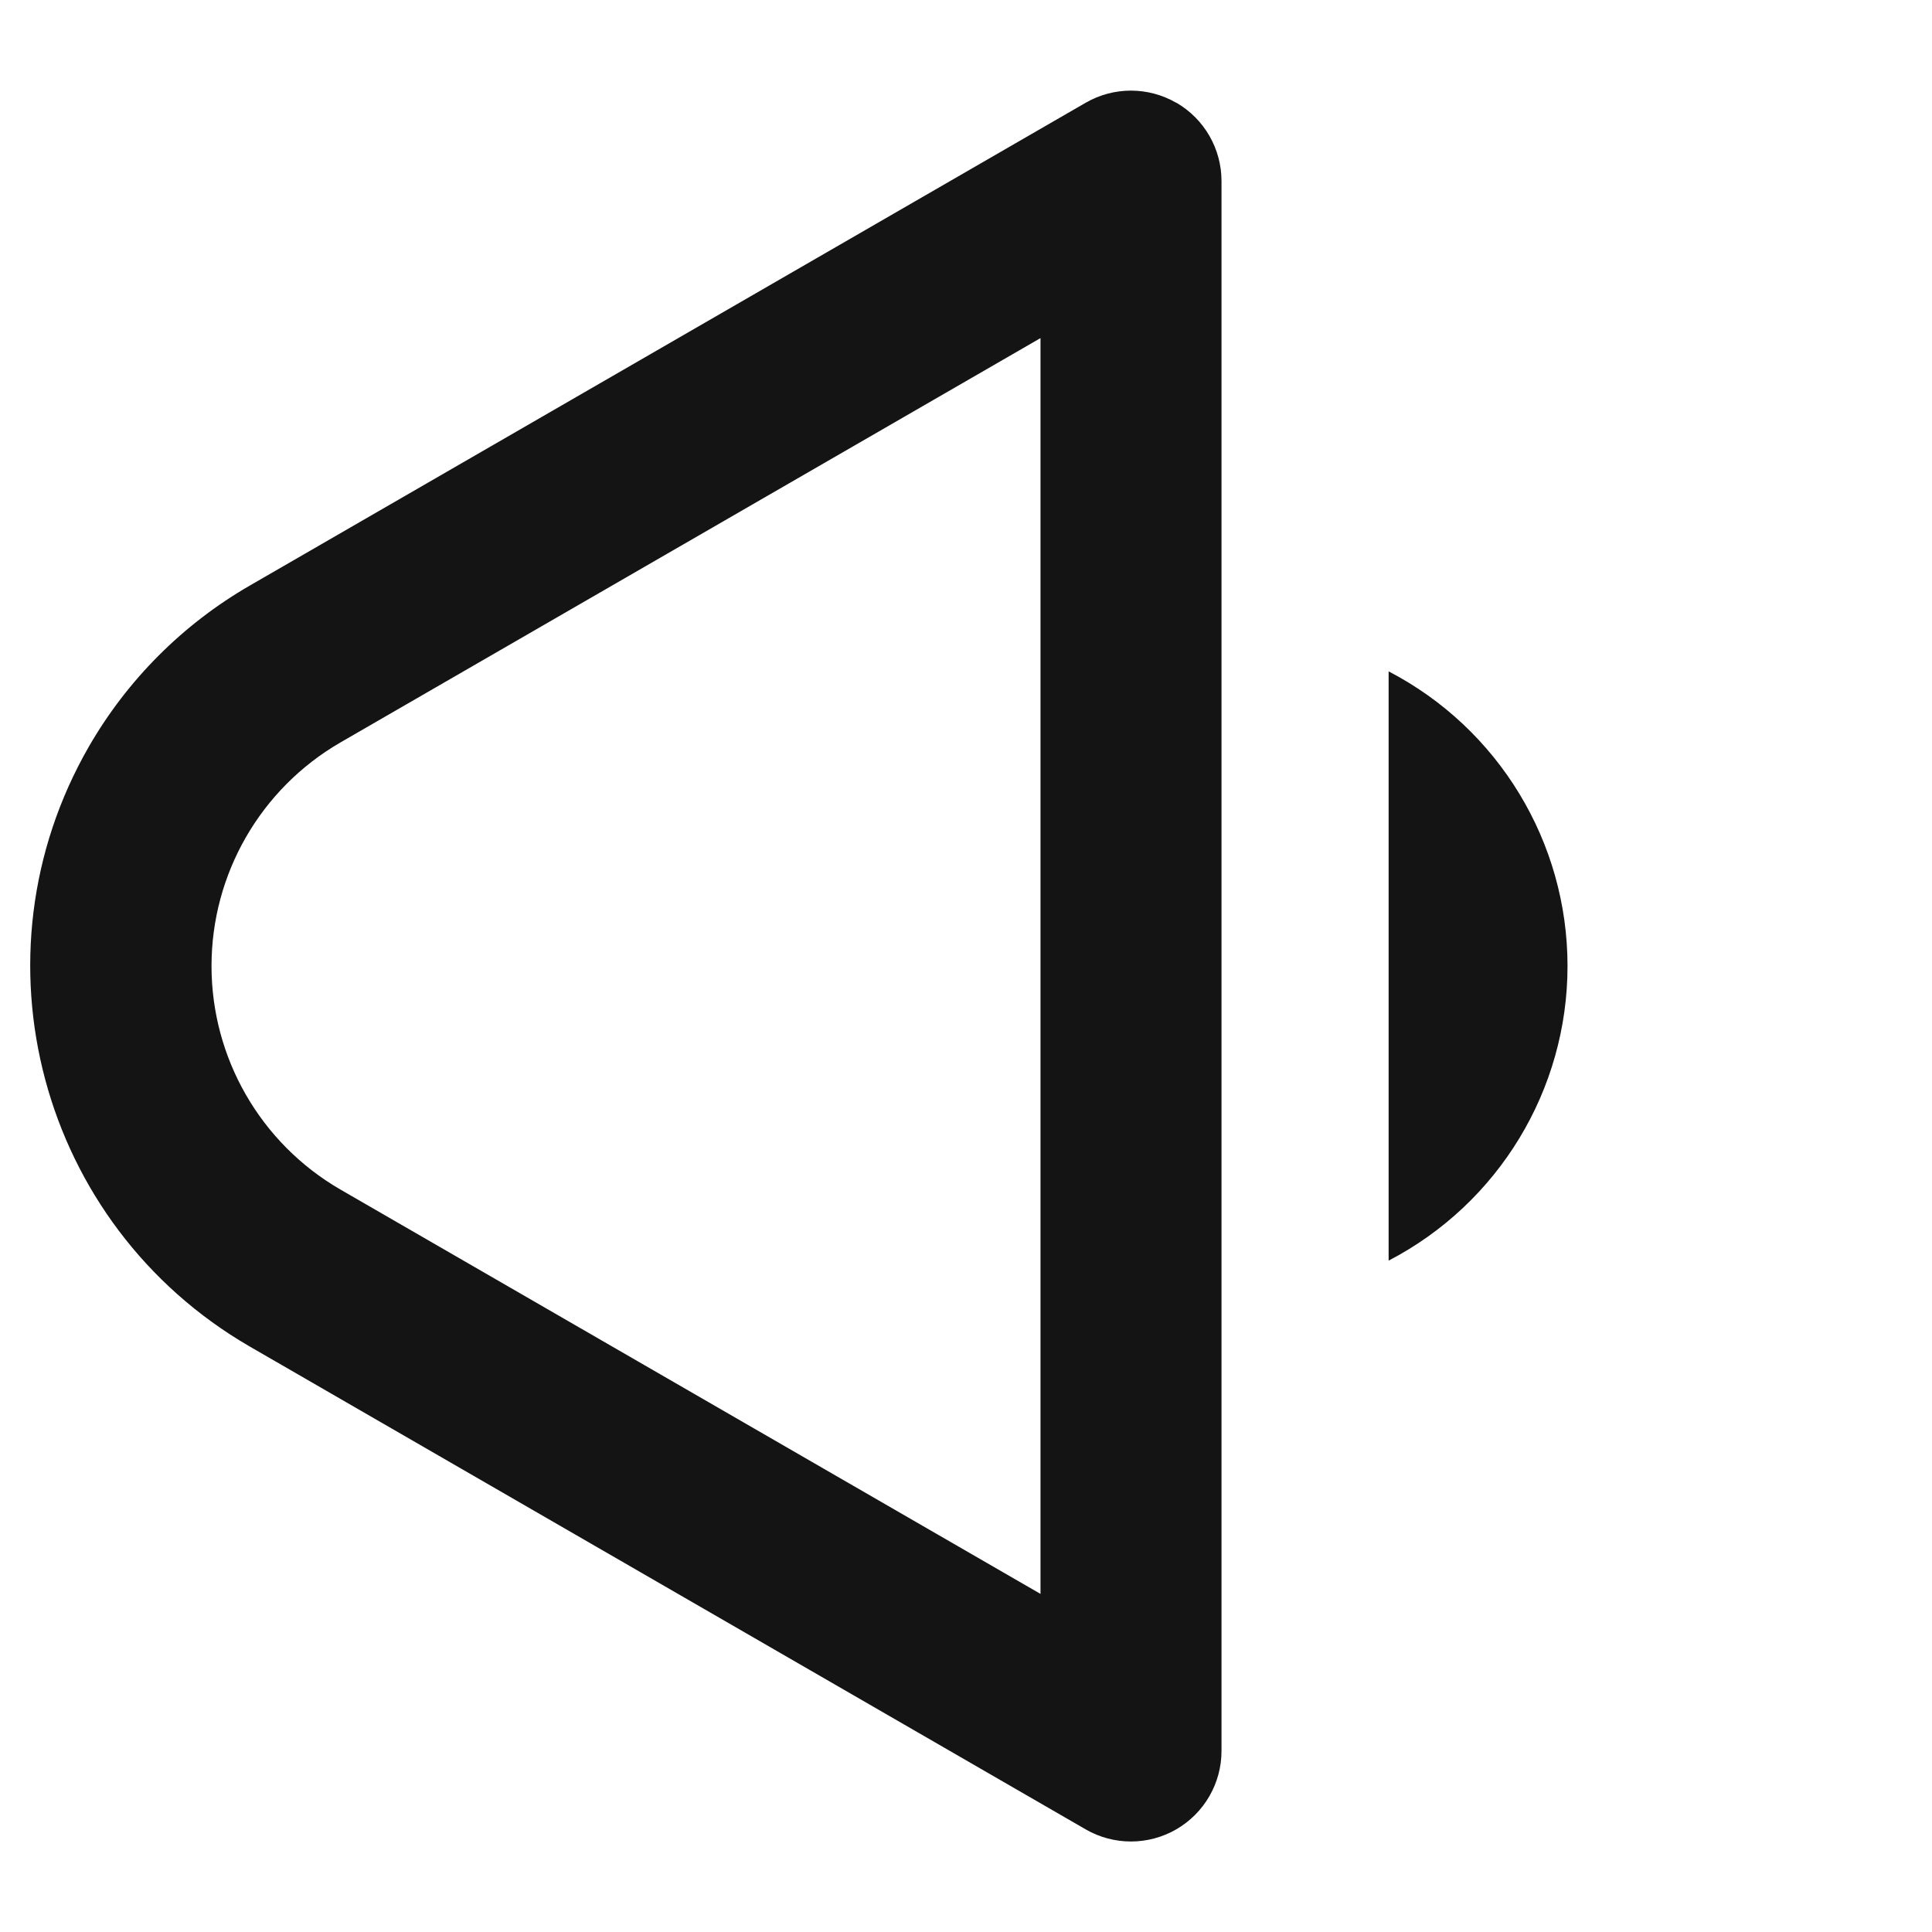
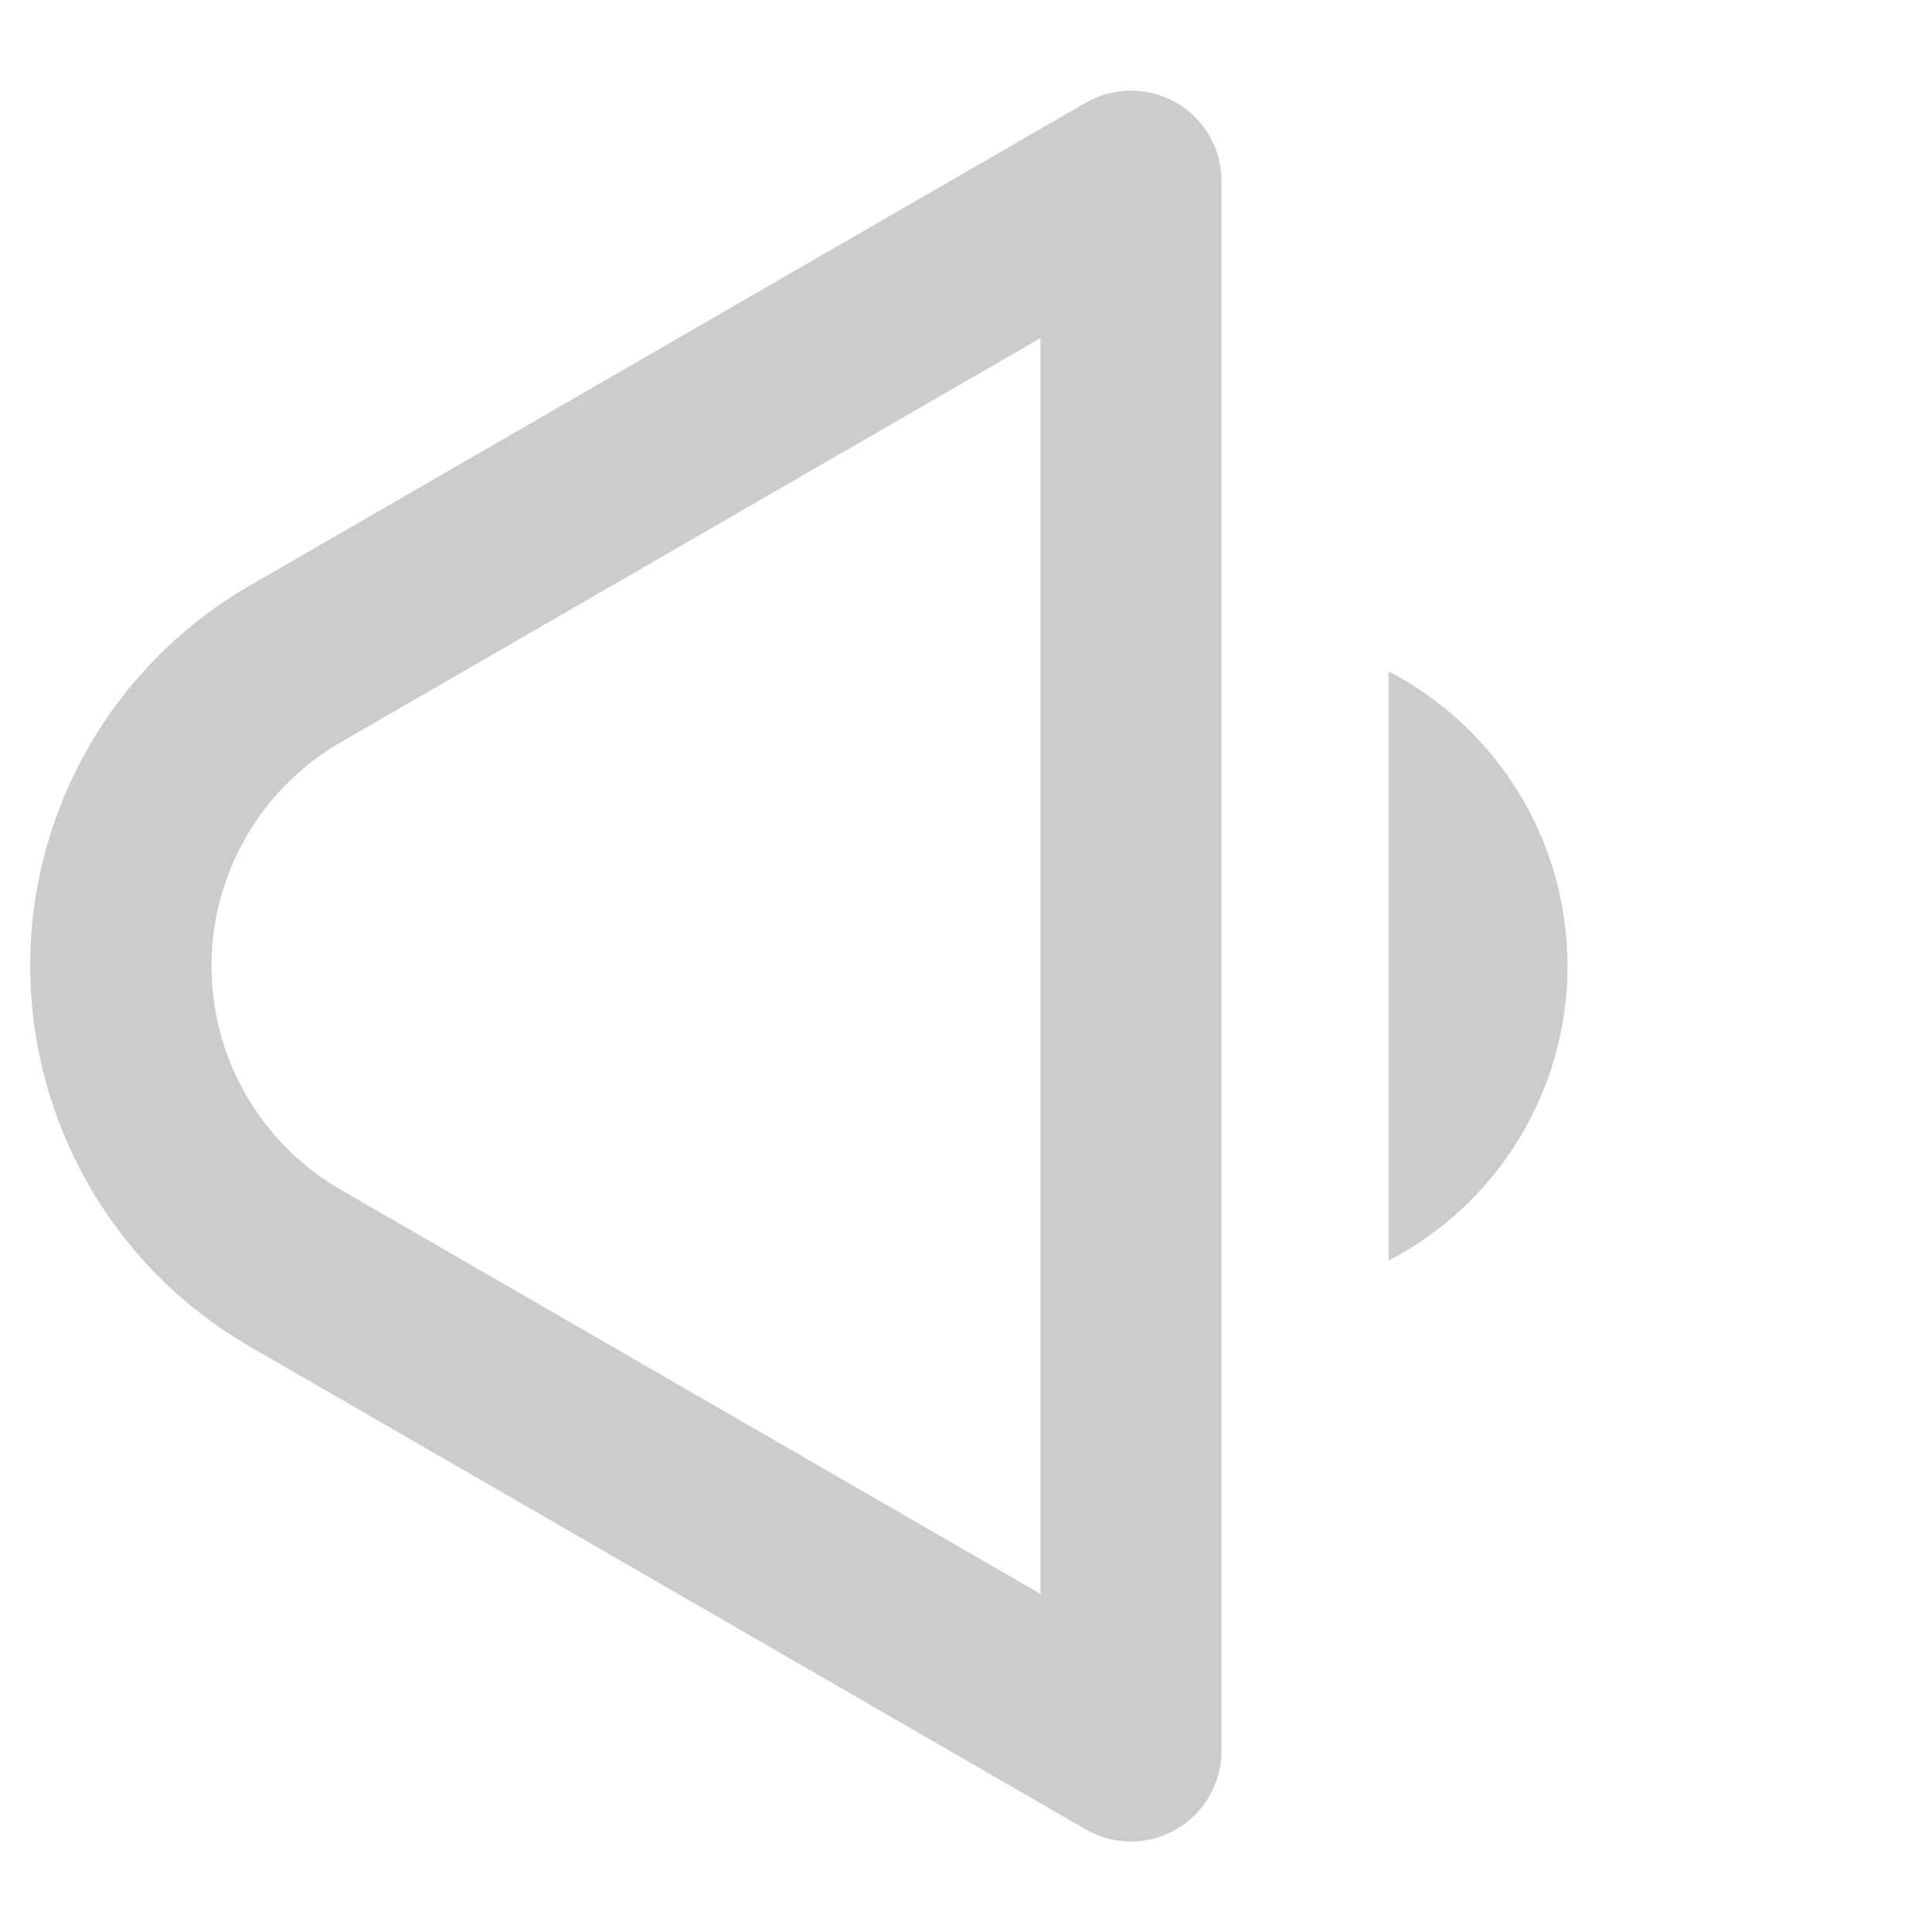
<svg xmlns="http://www.w3.org/2000/svg" version="1.1" role="img" height="16" width="16" viewBox="0 0 16 16">
-   <path fill="#141414" d="M9.741.85a.75.75 0 01.375.65v13a.75.75 0 01-1.125.65l-6.925-4a3.642 3.642 0 01-1.33-4.967 3.639 3.639 0 011.33-1.332l6.925-4a.75.75 0 01.75 0zm-6.924 5.3a2.139 2.139 0 000 3.7l5.8 3.35V2.8l-5.8 3.35zm8.683 4.29V5.56a2.75 2.75 0 010 4.88z" />
+   <path fill="#ccc" d="M9.741.85a.75.75 0 01.375.65v13a.75.75 0 01-1.125.65l-6.925-4a3.642 3.642 0 01-1.33-4.967 3.639 3.639 0 011.33-1.332l6.925-4a.75.75 0 01.75 0zm-6.924 5.3a2.139 2.139 0 000 3.7l5.8 3.35V2.8l-5.8 3.35zm8.683 4.29V5.56a2.75 2.75 0 010 4.88z" />
</svg>
